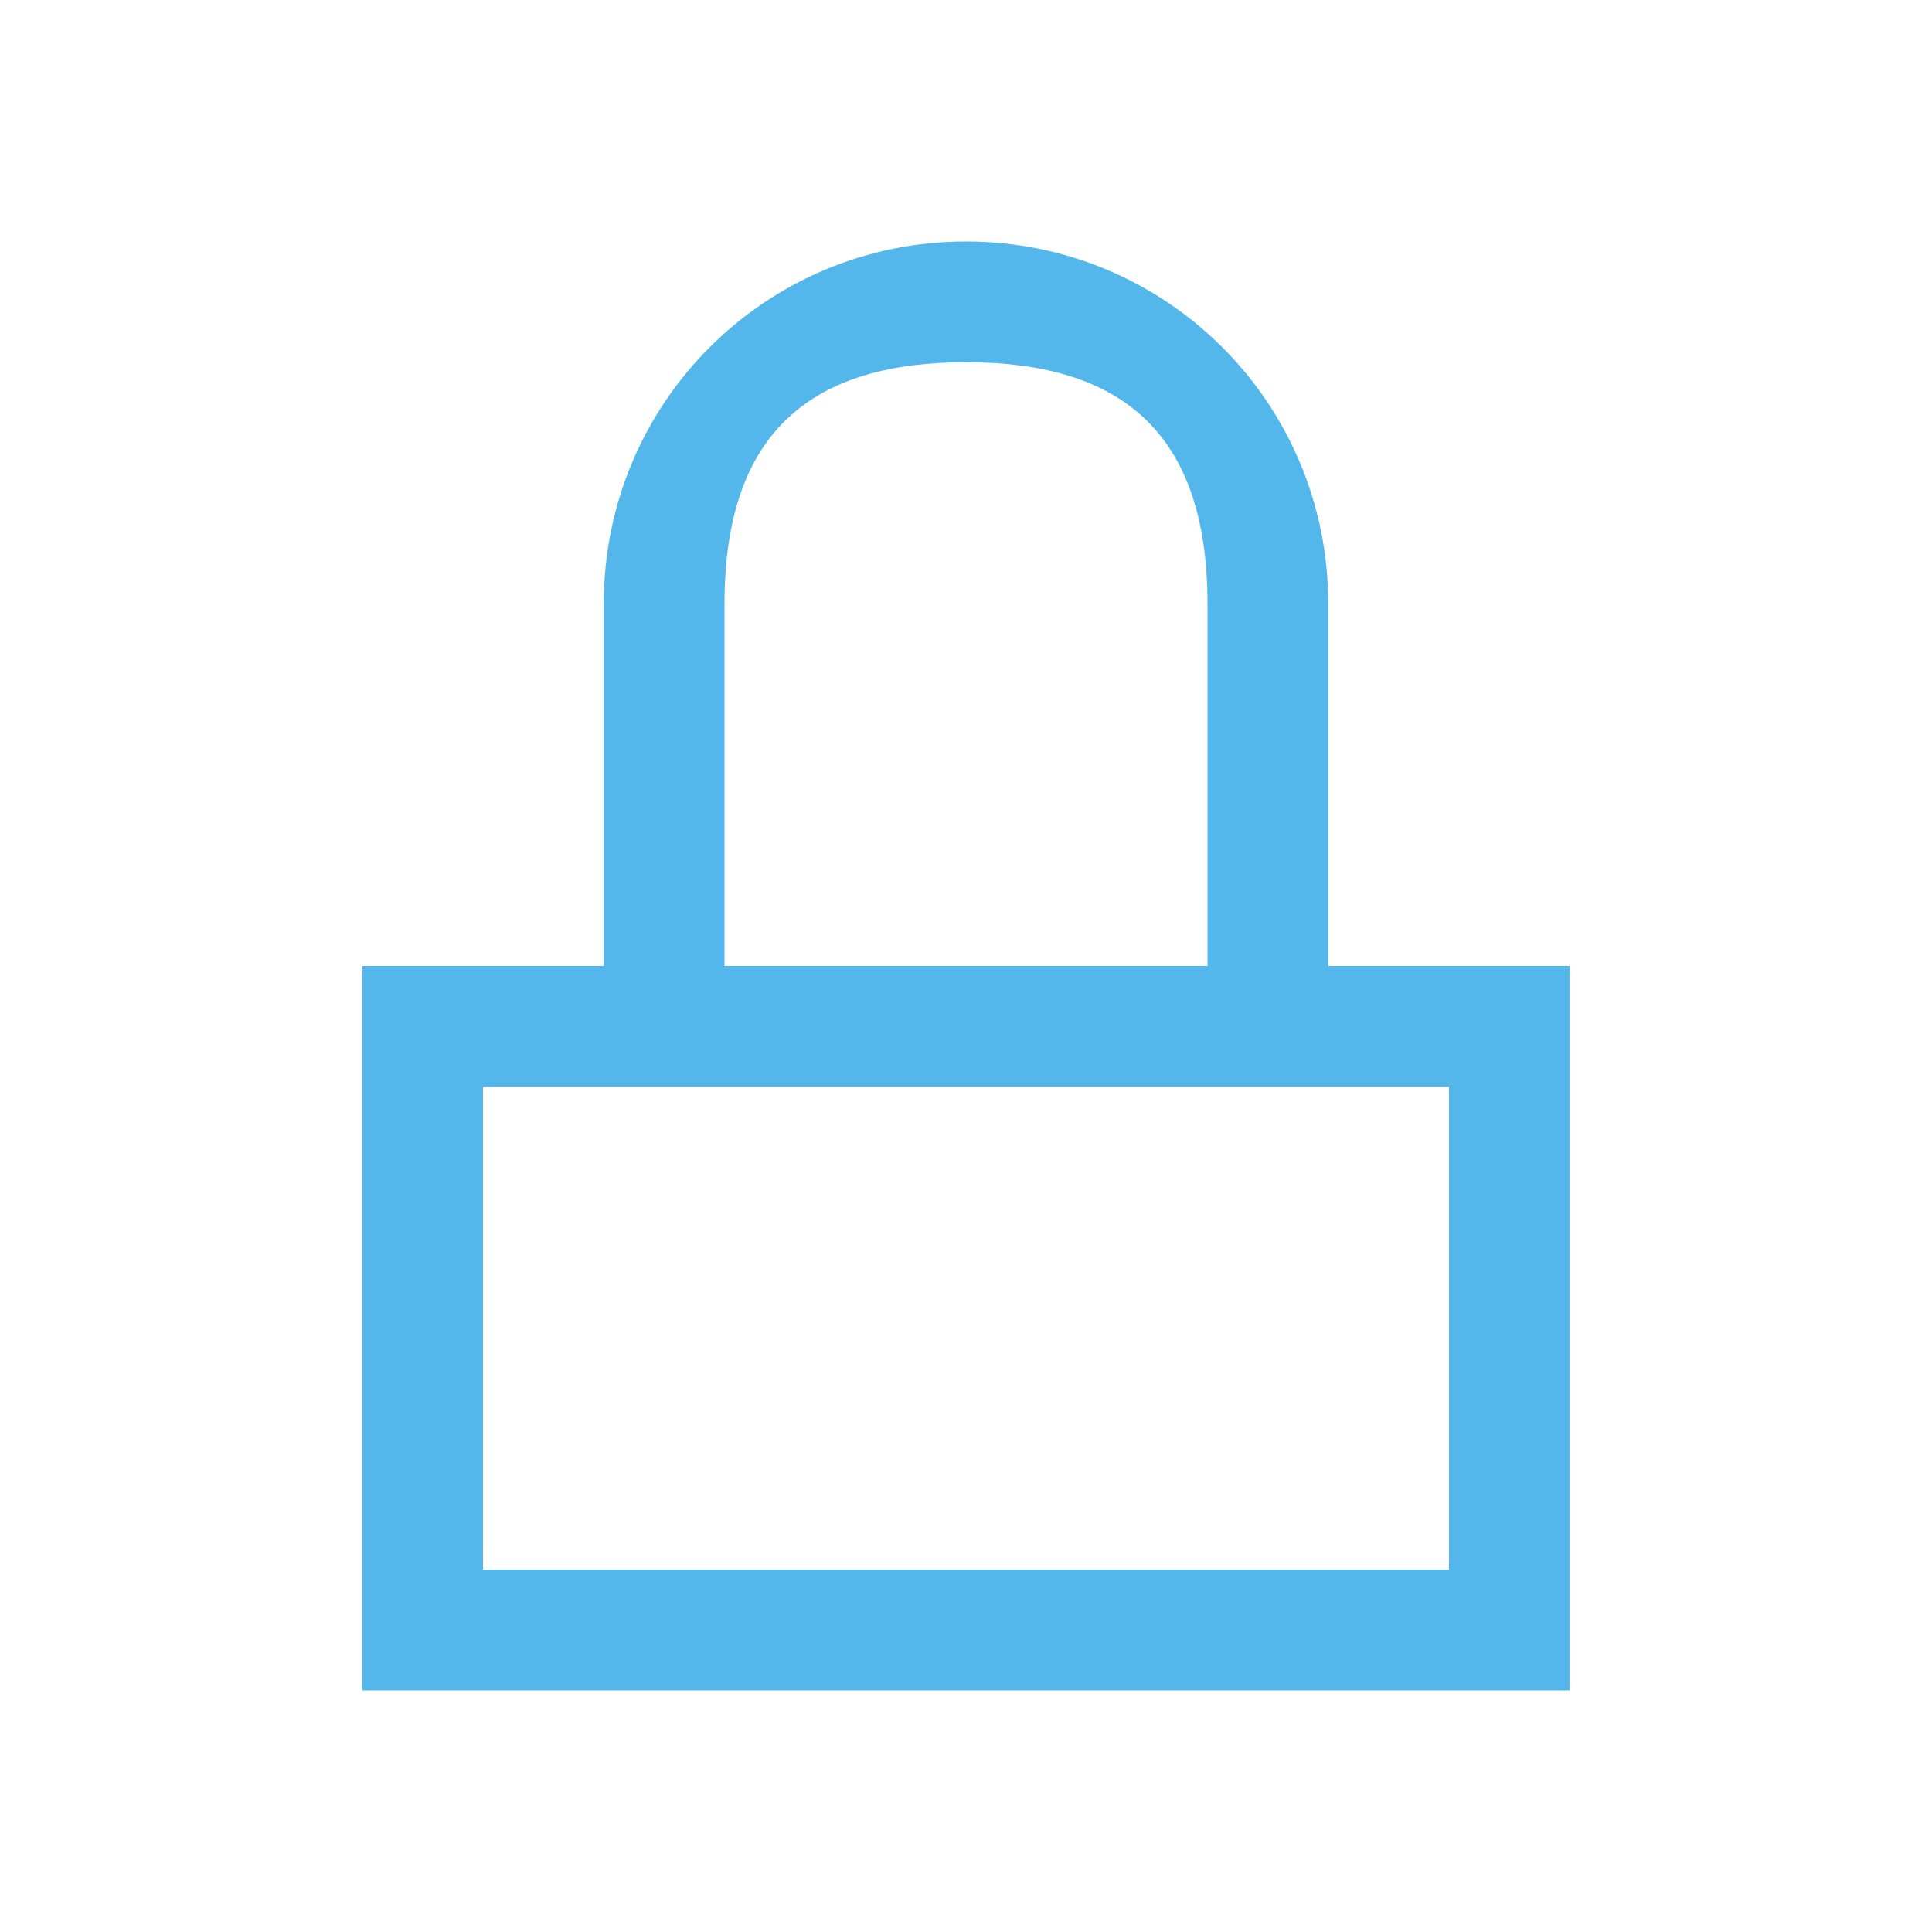
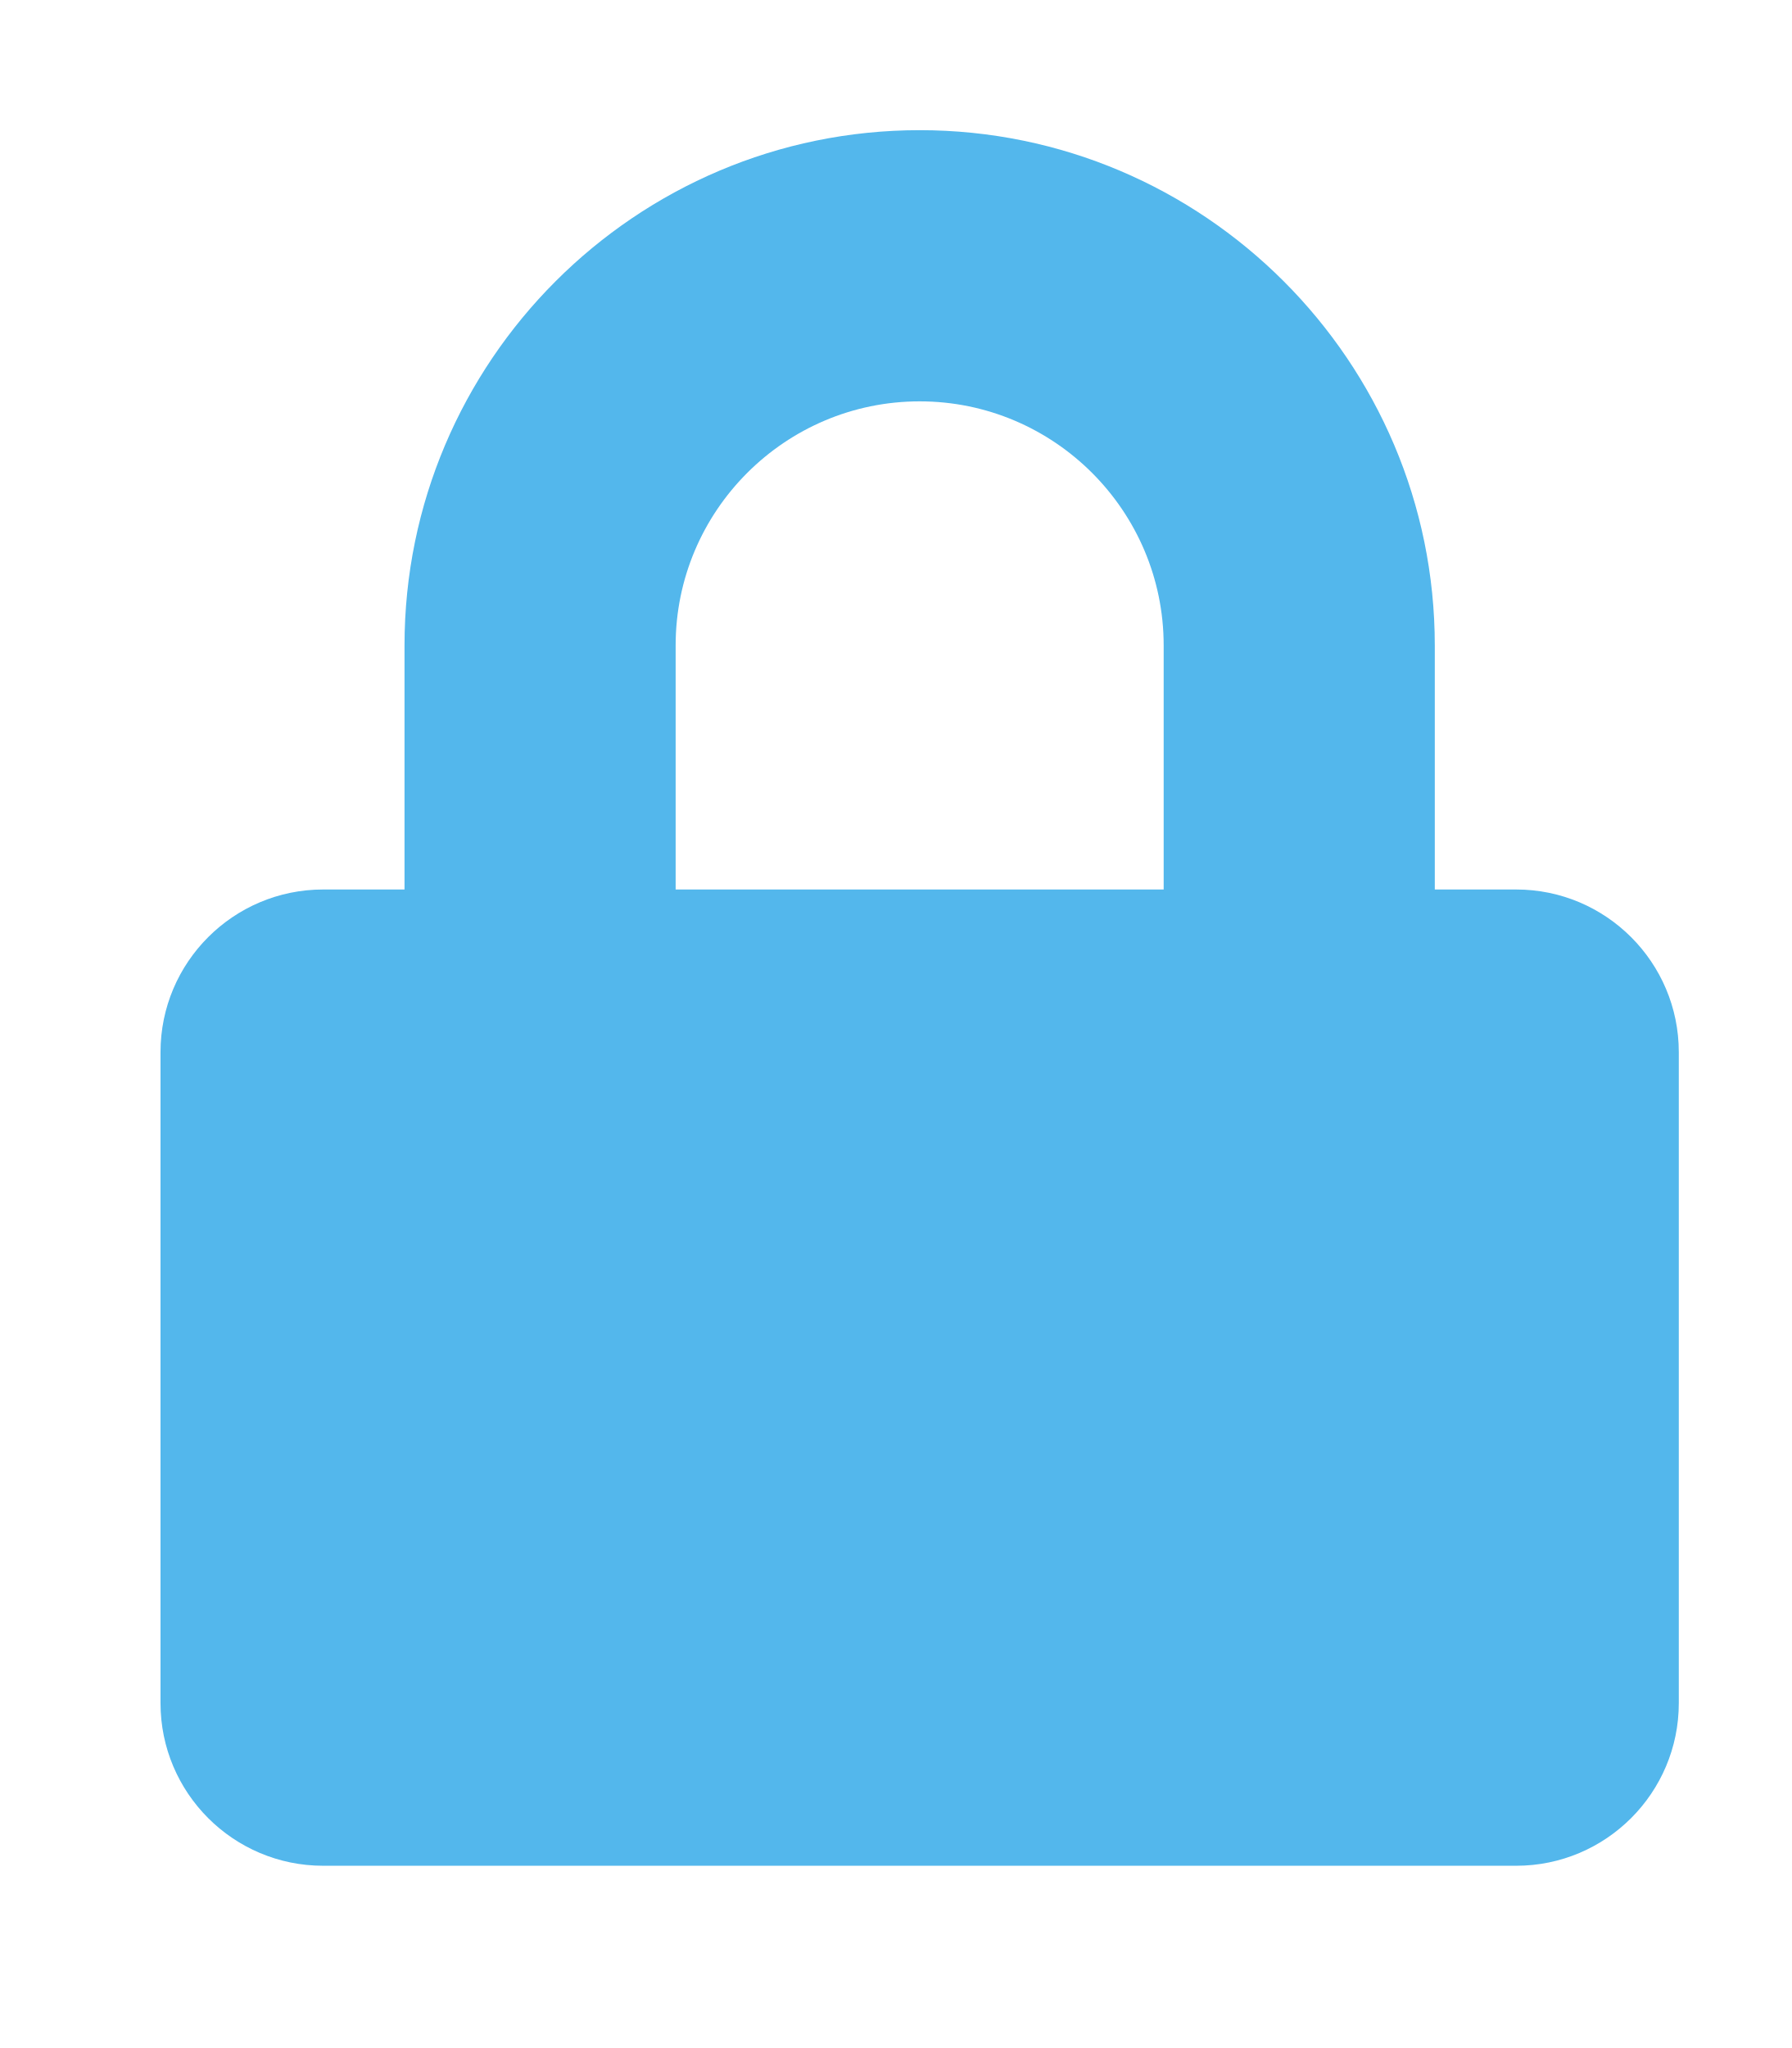
- <svg xmlns="http://www.w3.org/2000/svg" viewBox="0 0 16 16">
-   <g transform="translate(0,-1036.362)" color="#53b7ec" fill="#53b7ec" style="">
-     <path style="fill:currentColor;fill-opacity:1;stroke:none" d="m 8,1038.362 c -1.662,0 -3,1.338 -3,3 l 0,3 -2,0 0,0.75 0,5.25 c 3.447,0 7.034,0 10,0 l 0,-6 c -0.833,0 -1.167,0 -2,0 l 0,-3 c 0,-1.662 -1.338,-3 -3,-3 z m 0,1 c 1.246,0 2,0.546 2,2 l 0,3 -4,0 0,-3 c 0,-1.454 0.754,-2 2,-2 z m -4,6 8,0 0,4 -8,0 z" class="ColorScheme-Text" />
-   </g>
+ <svg xmlns="http://www.w3.org/2000/svg" aria-hidden="true" focusable="false" data-prefix="fas" data-icon="lock" role="img" viewBox="0 0 448 512" class="svg-inline--fa fa-lock fa-w-14 fa-9x" version="1.1" id="svg4">
+   <defs id="defs8" />
+   <path d="m 379.119,222.373 h -20.339 v -61.017 c 0,-71.017 -57.797,-128.814 -128.814,-128.814 -71.017,0 -128.814,57.797 -128.814,128.814 v 61.017 H 80.814 c -22.458,0 -40.678,18.22 -40.678,40.678 v 162.712 c 0,22.458 18.22,40.678 40.678,40.678 h 298.305 c 22.458,0 40.678,-18.22 40.678,-40.678 V 263.051 c 0,-22.458 -18.22,-40.678 -40.678,-40.678 z m -88.136,0 h -122.034 v -61.017 c 0,-33.644 27.373,-61.017 61.017,-61.017 33.644,0 61.017,27.373 61.017,61.017 z" class="" id="path2" color="#53b7ec" fill="#53b7ec" style="stroke-width:0.847" />
</svg>
